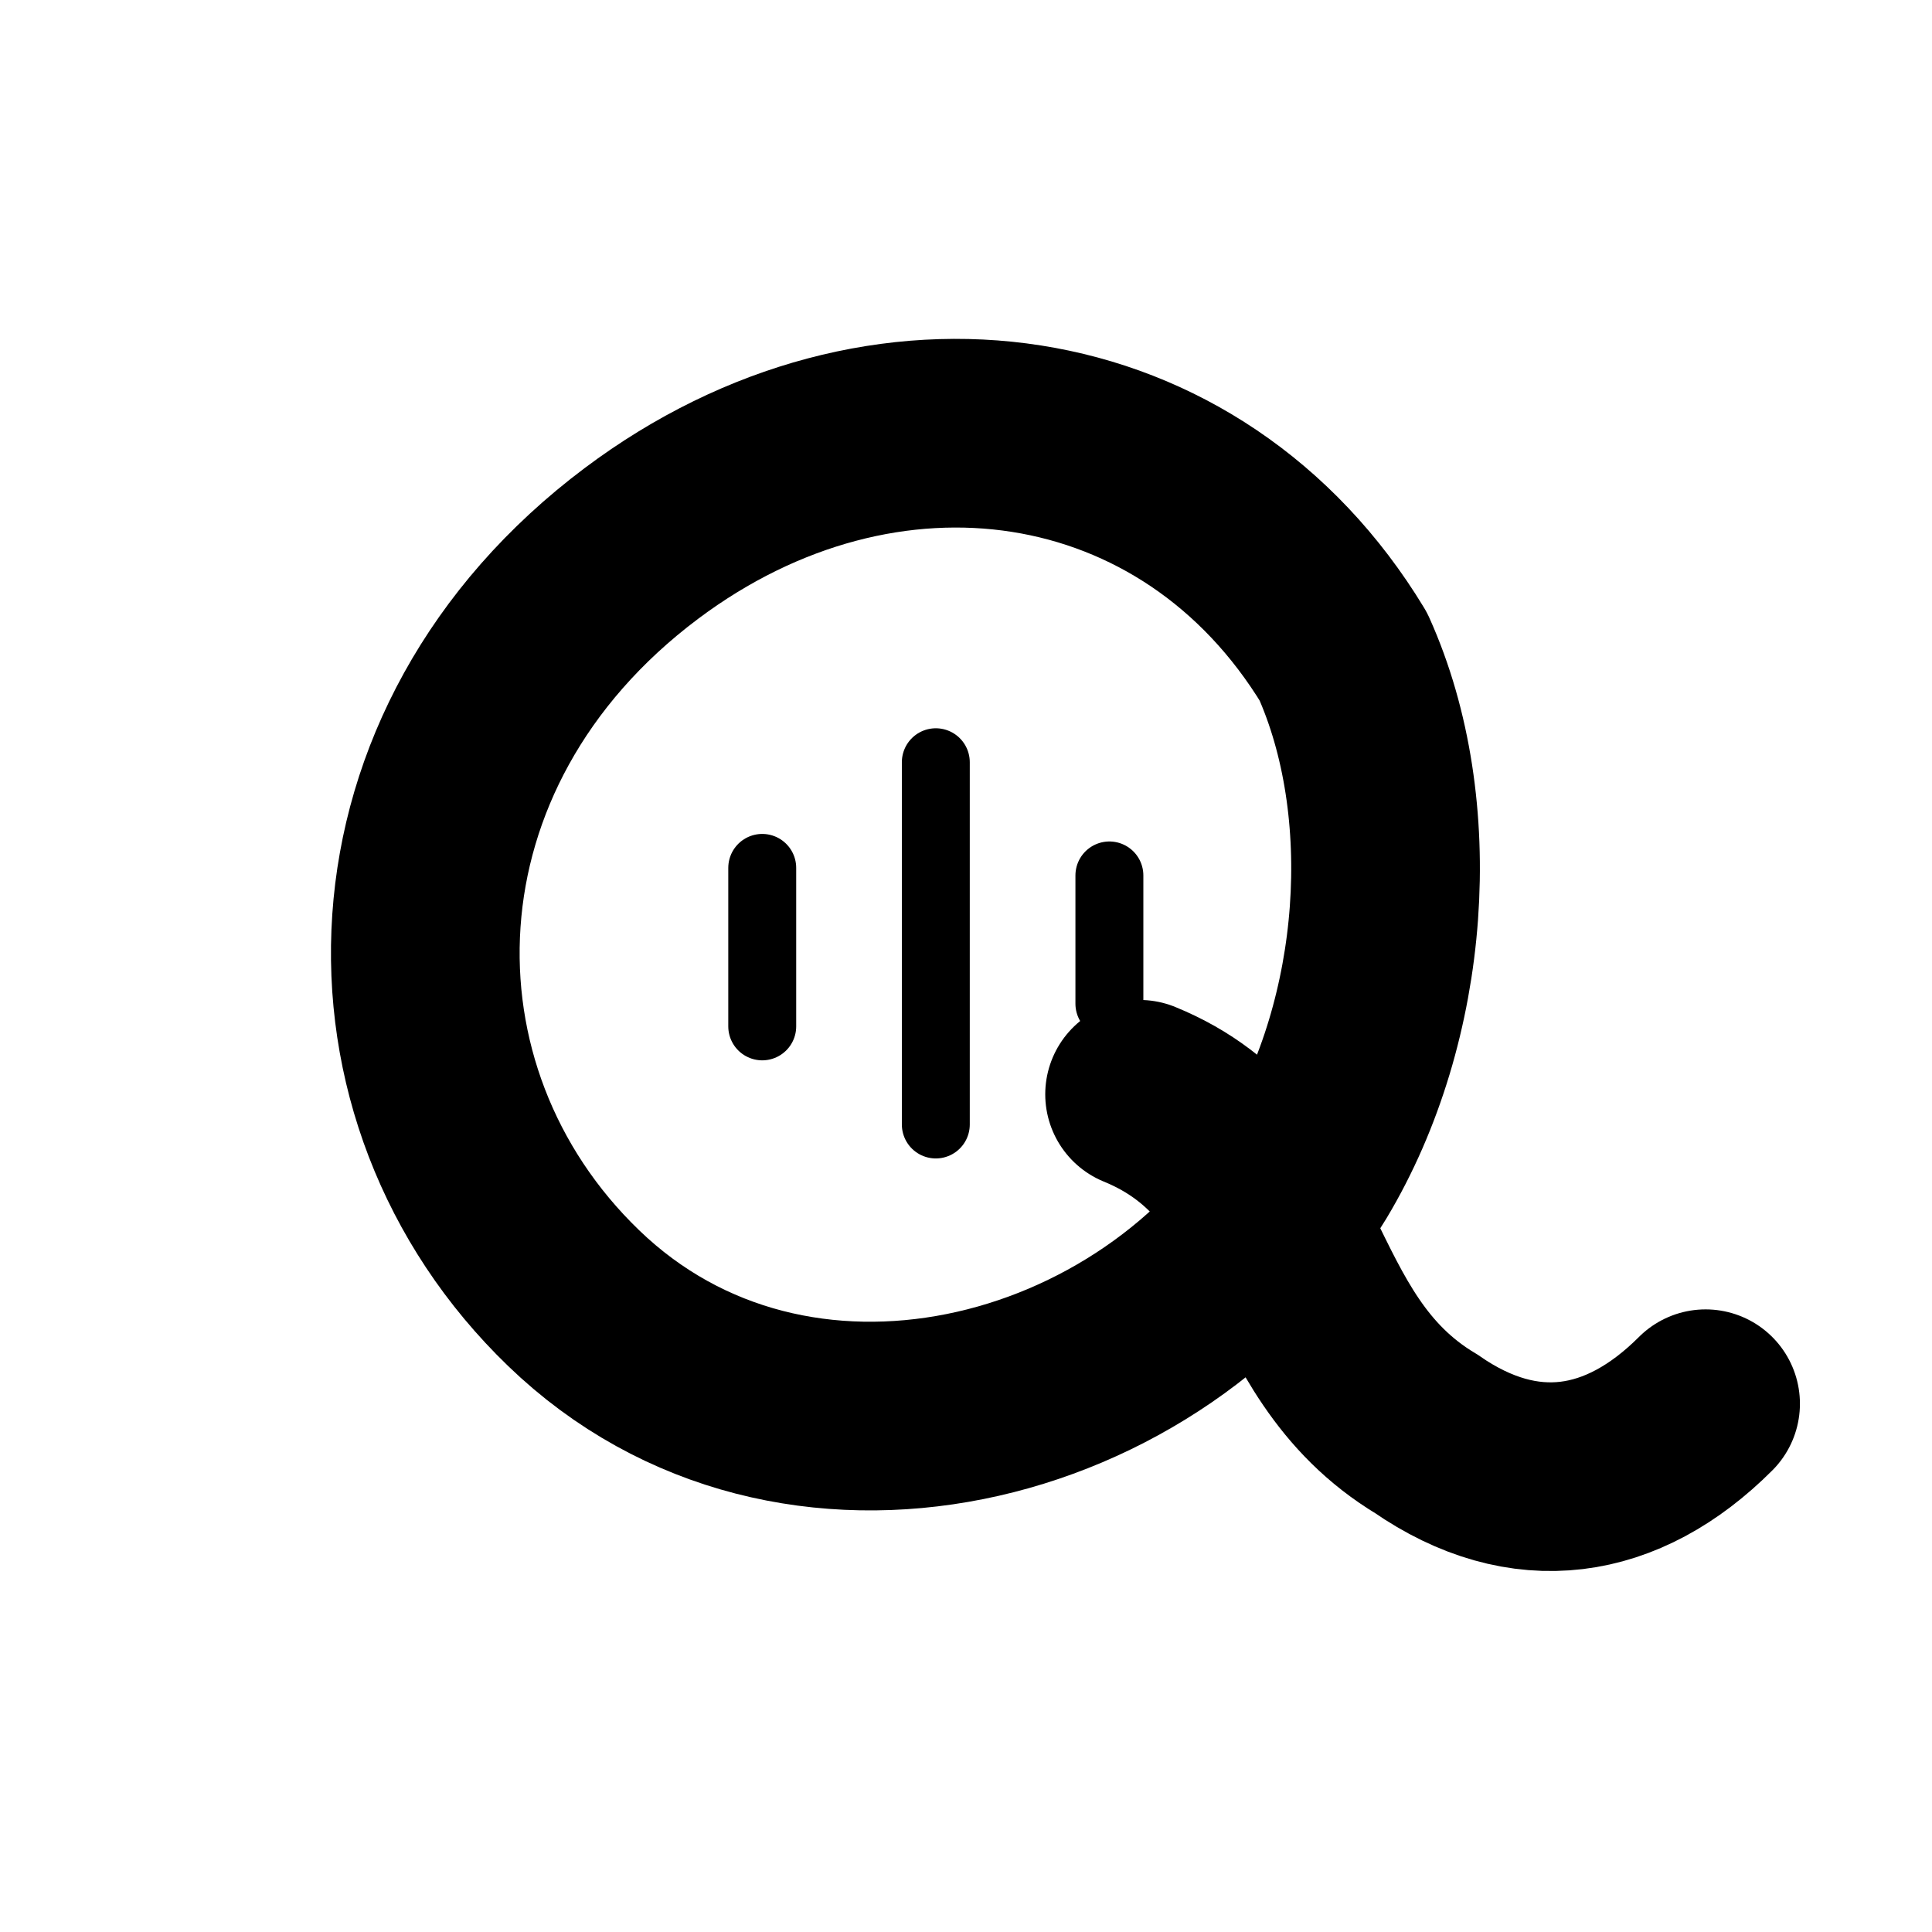
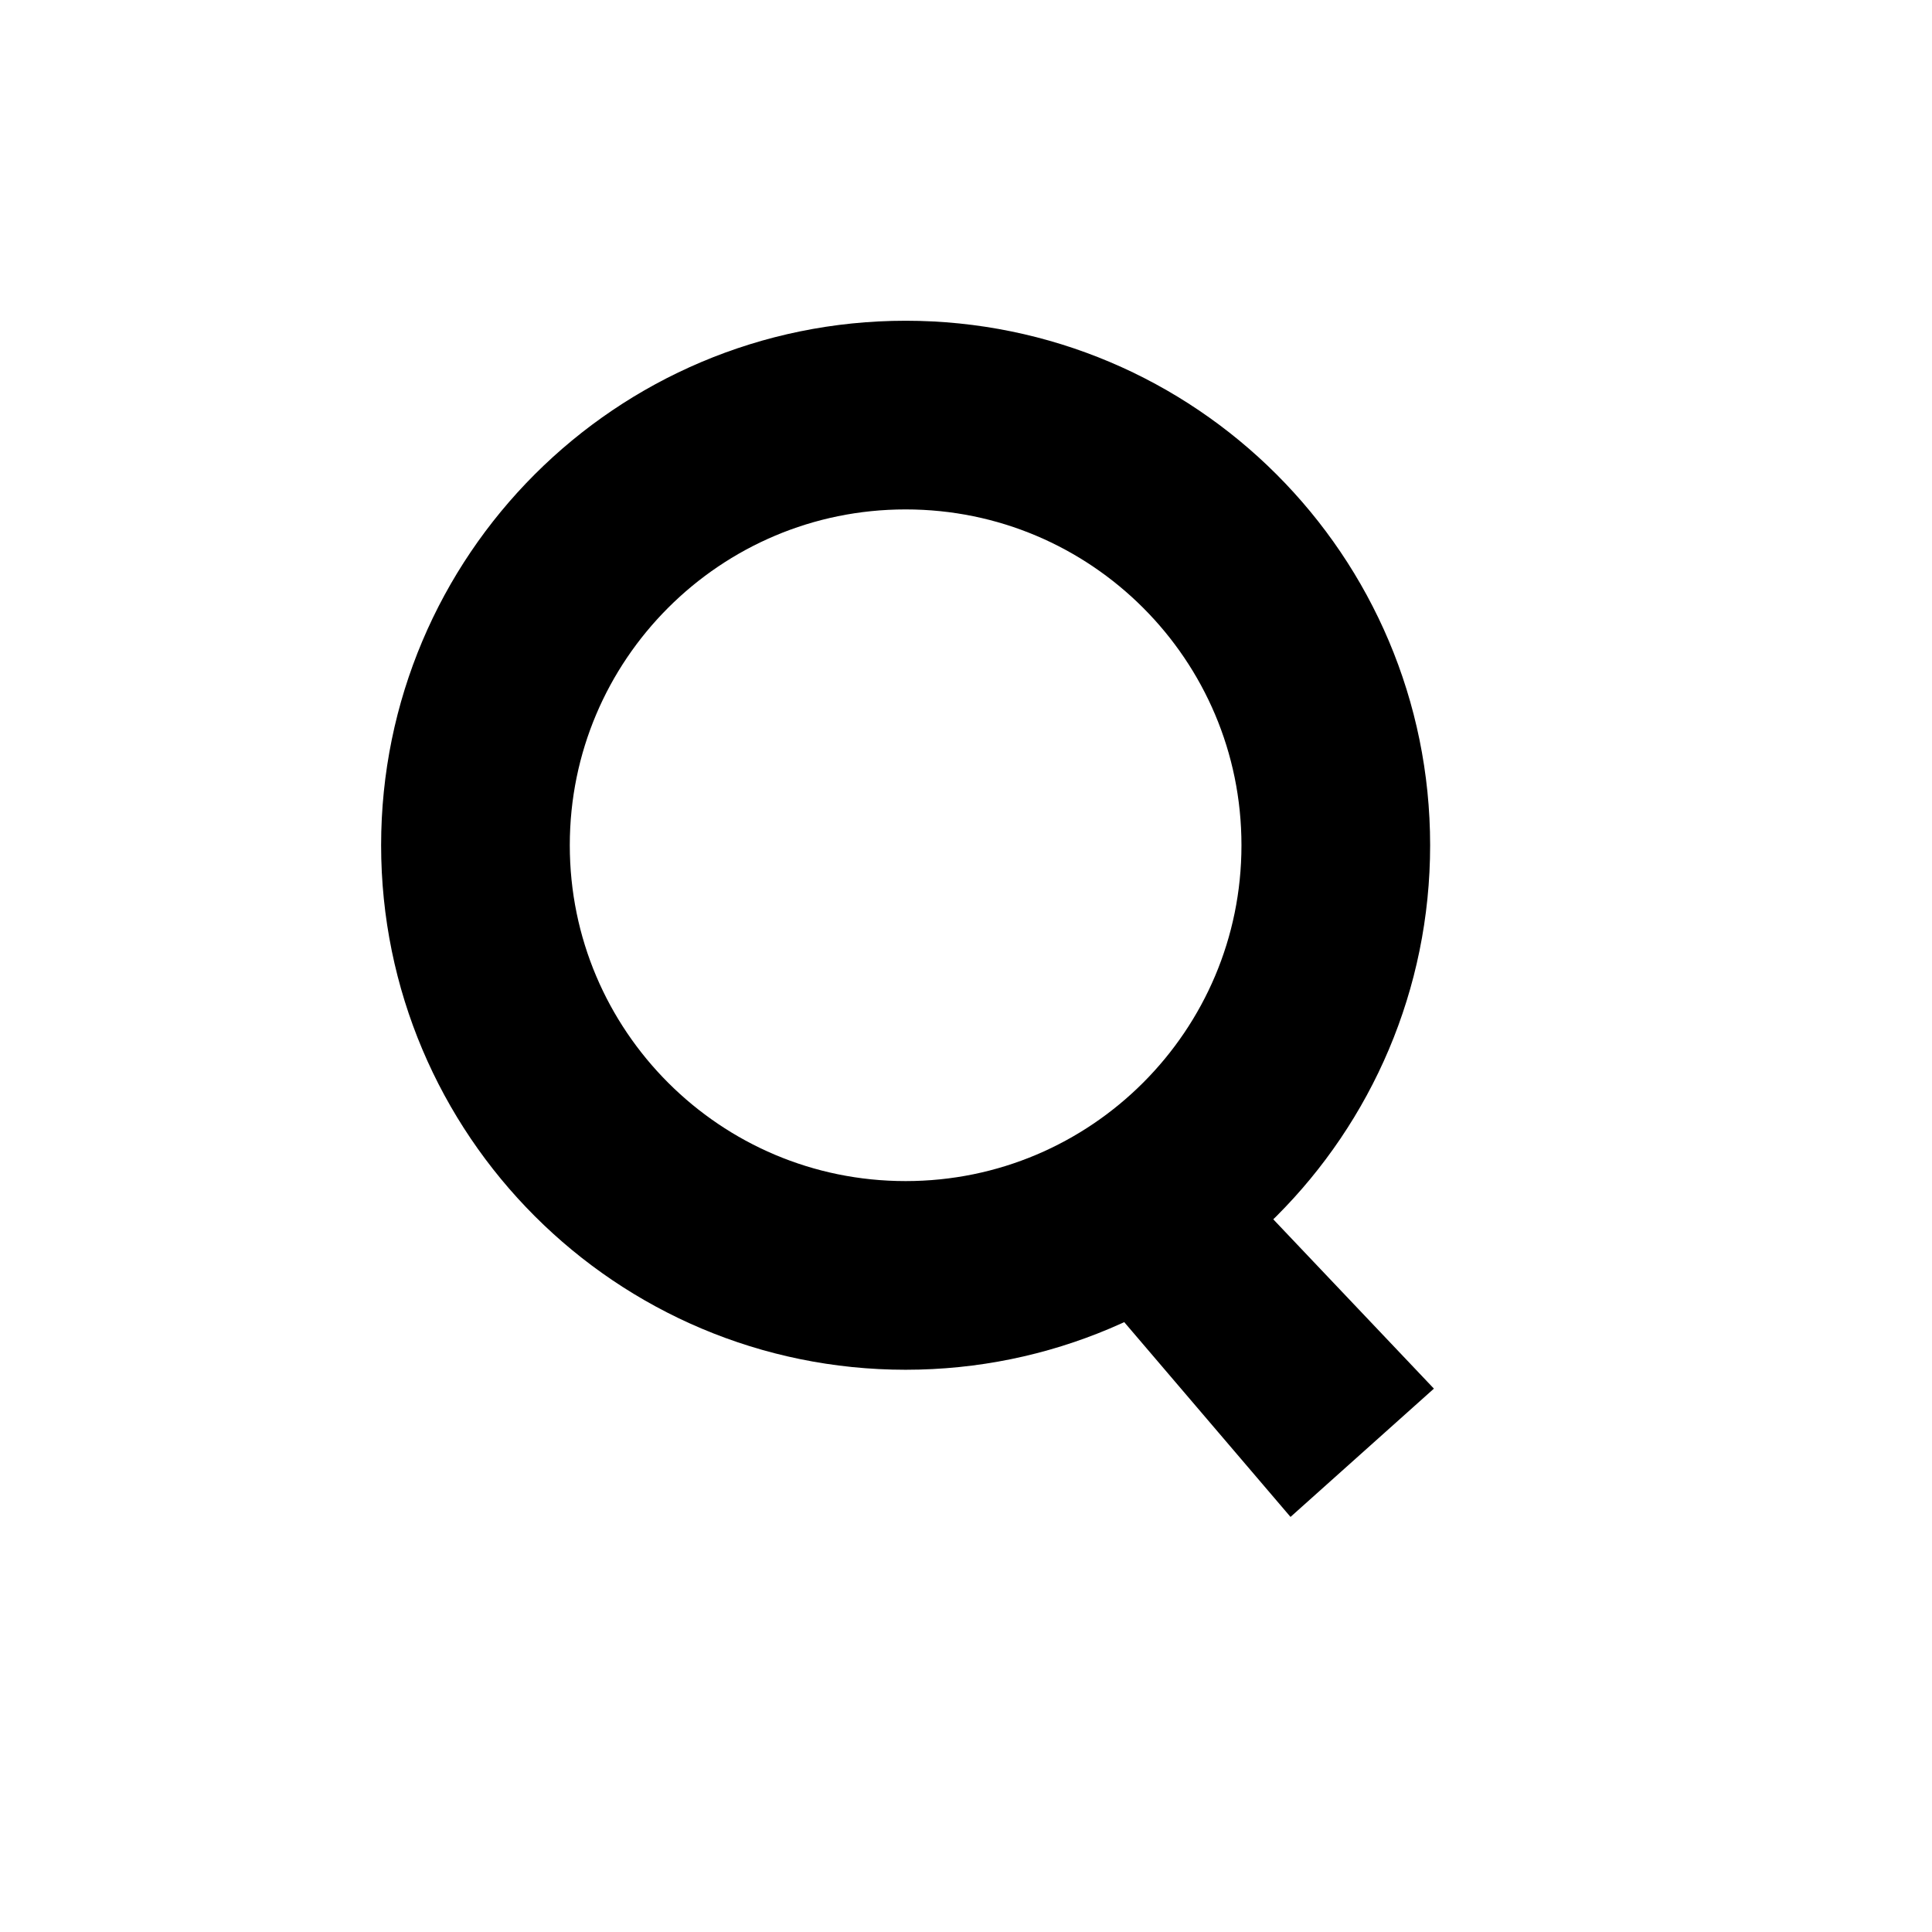
<svg xmlns="http://www.w3.org/2000/svg" width="256" height="256" viewBox="0 0 256 256">
-   <path d="M178 87C158 54 117 48 85 72C49 99 48 145 76 172C105 200 153 188 173 155C185 135 187 107 178 87Z" fill="none" stroke="currentColor" stroke-width="25" stroke-linecap="round" stroke-linejoin="round" />
-   <path d="M151 145C173 154 169 178 189 190C202 199 215 197 226 186" fill="none" stroke="currentColor" stroke-width="25" stroke-linecap="round" />
-   <path d="M101 115V136M124 101V149M147 116V133" stroke="currentColor" stroke-width="9" stroke-linecap="round" />
+   <circle cx="120" cy="112" r="57" fill="none" stroke="currentColor" stroke-width="25" />
+   <path d="M153 145L190 184L171 201L136 160Z" fill="currentColor" />
</svg>
